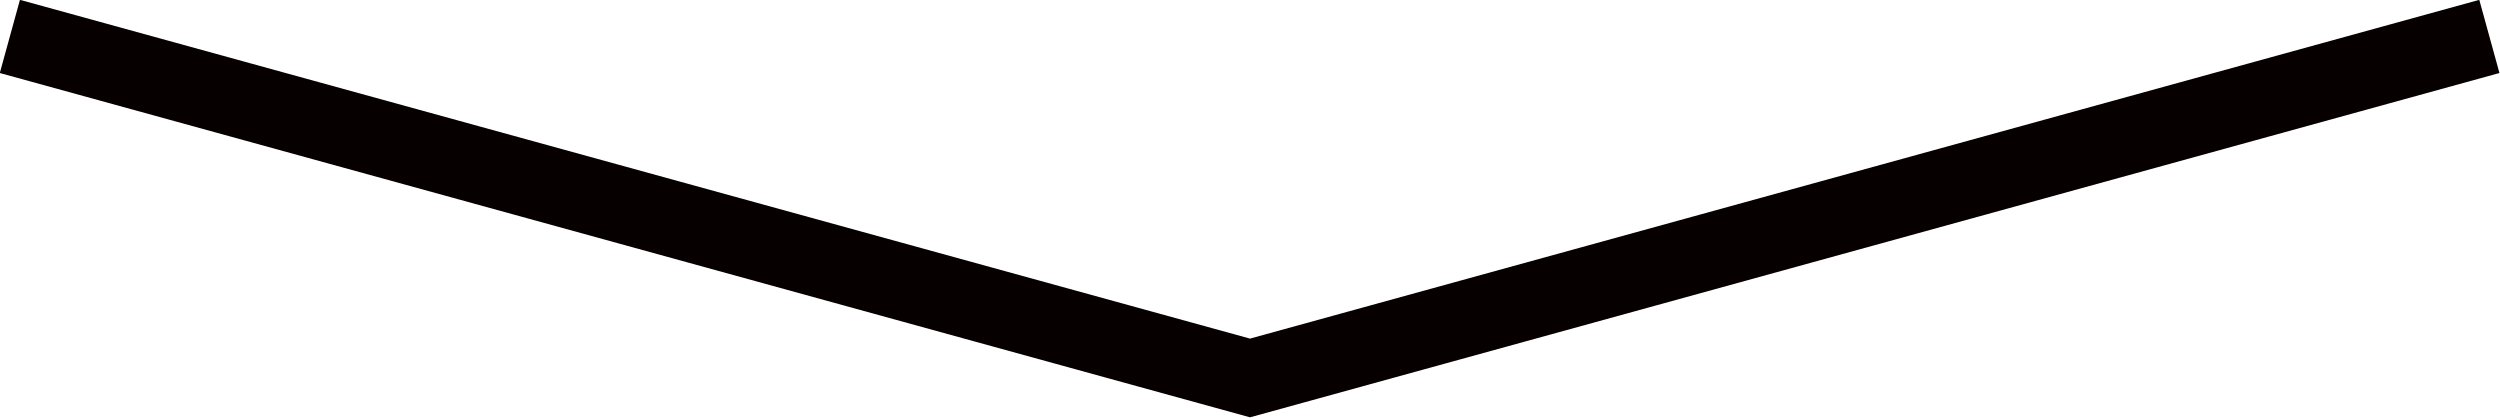
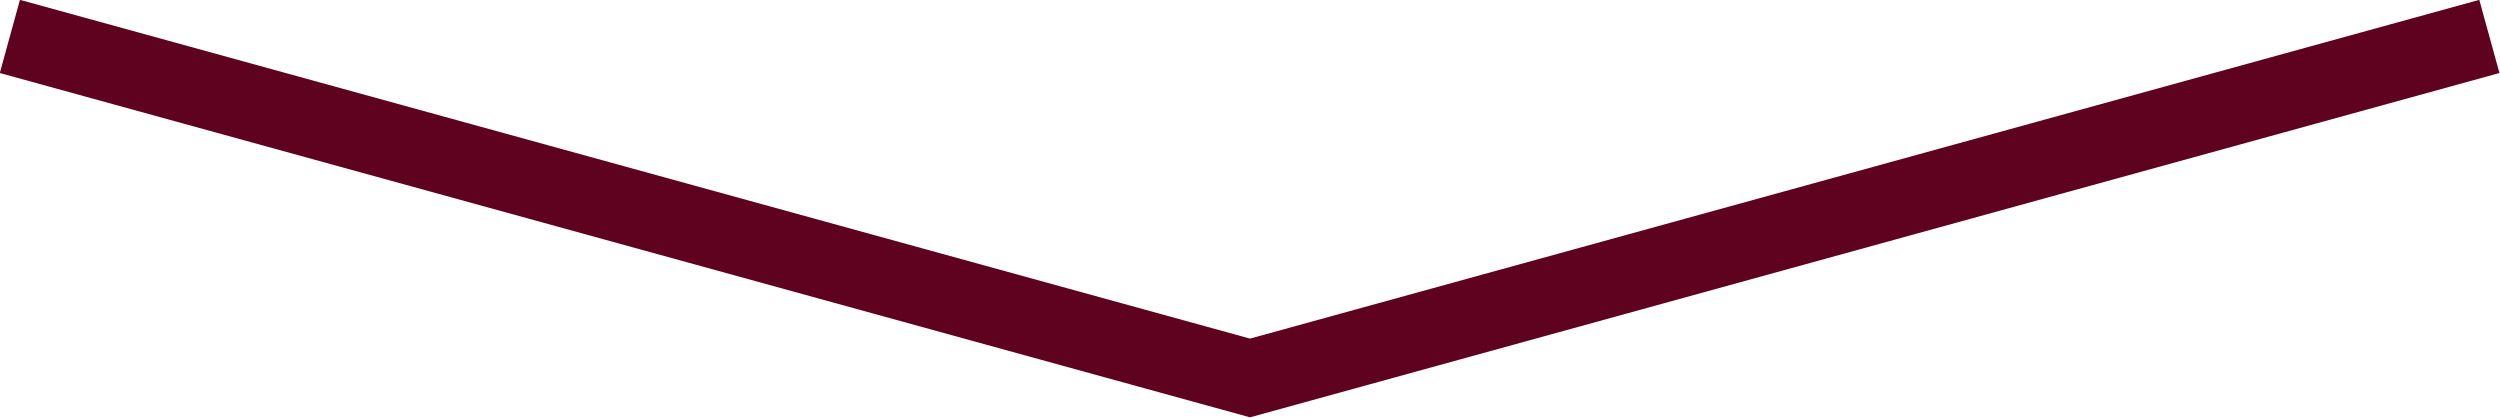
<svg xmlns="http://www.w3.org/2000/svg" id="Calque_2" data-name="Calque 2" viewBox="0 0 32.94 5.5">
  <defs>
    <style>
      .cls-1 {
        fill: none;
-         stroke: #070000;
+         stroke: #5F021F;
        stroke-miterlimit: 10;
      }
    </style>
  </defs>
  <g id="Calque_1-2" data-name="Calque 1">
    <polyline class="cls-1" points=".13 .48 16.47 4.98 32.8 .48" />
  </g>
</svg>
